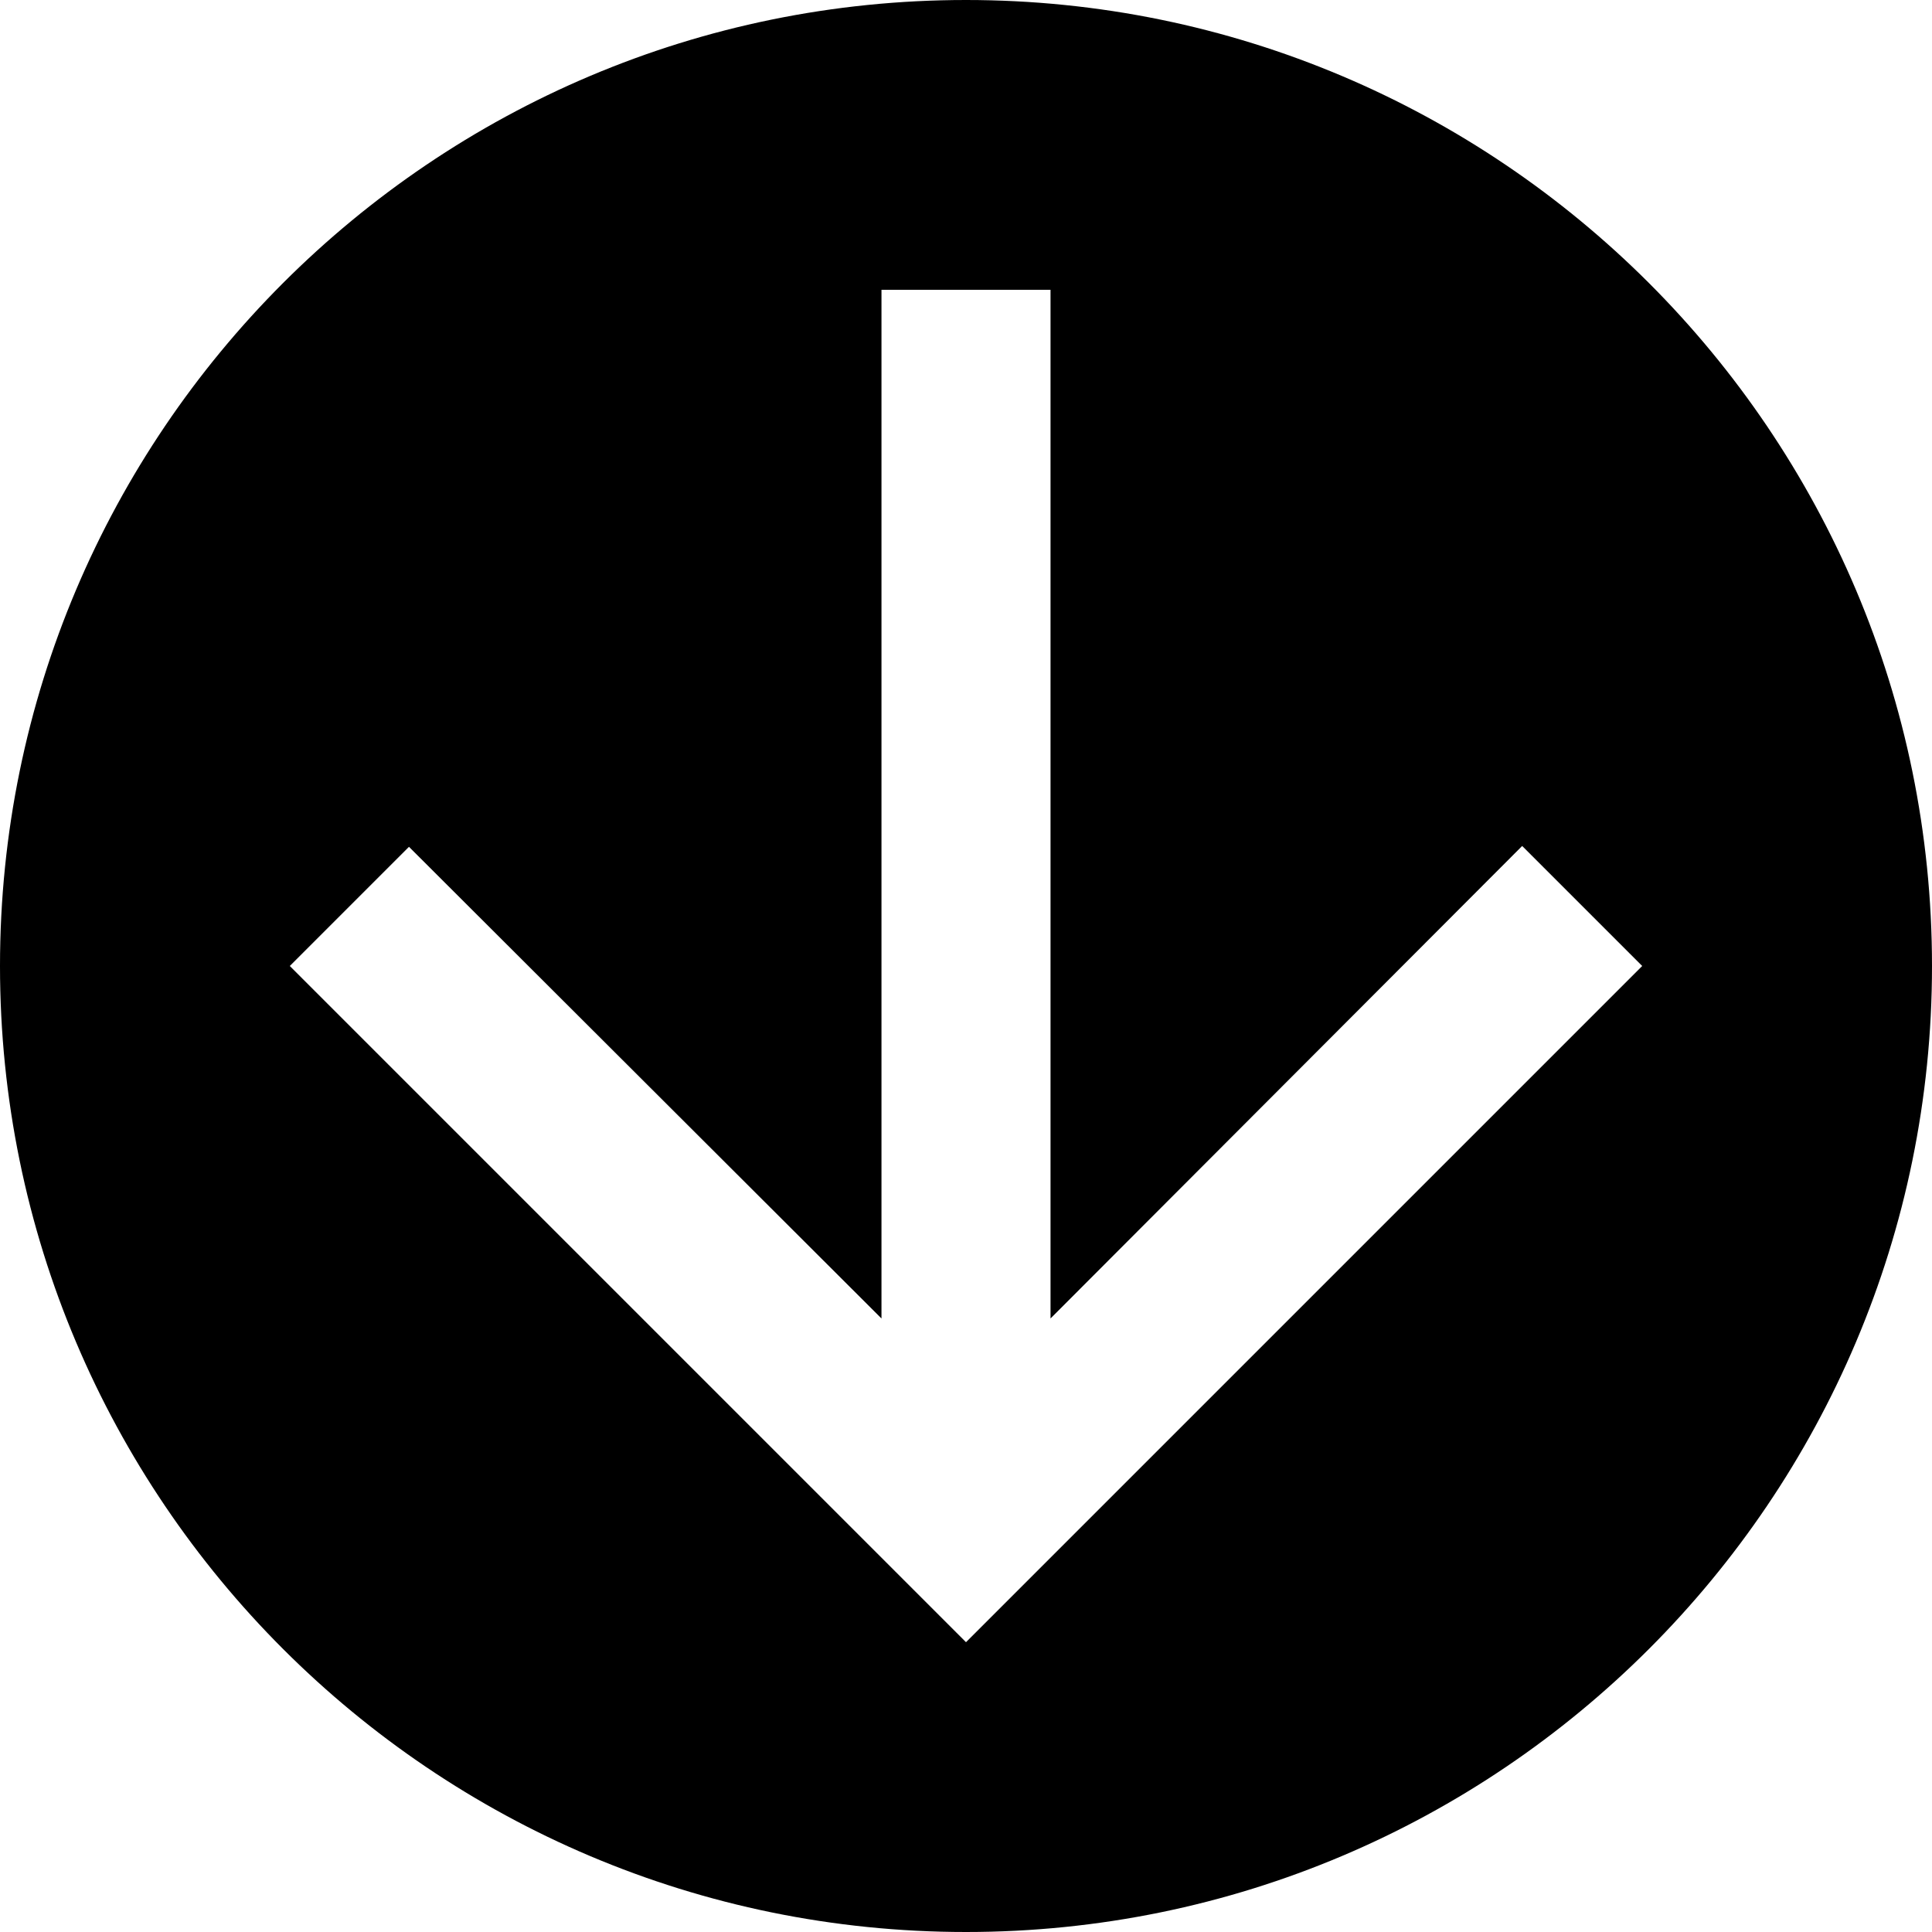
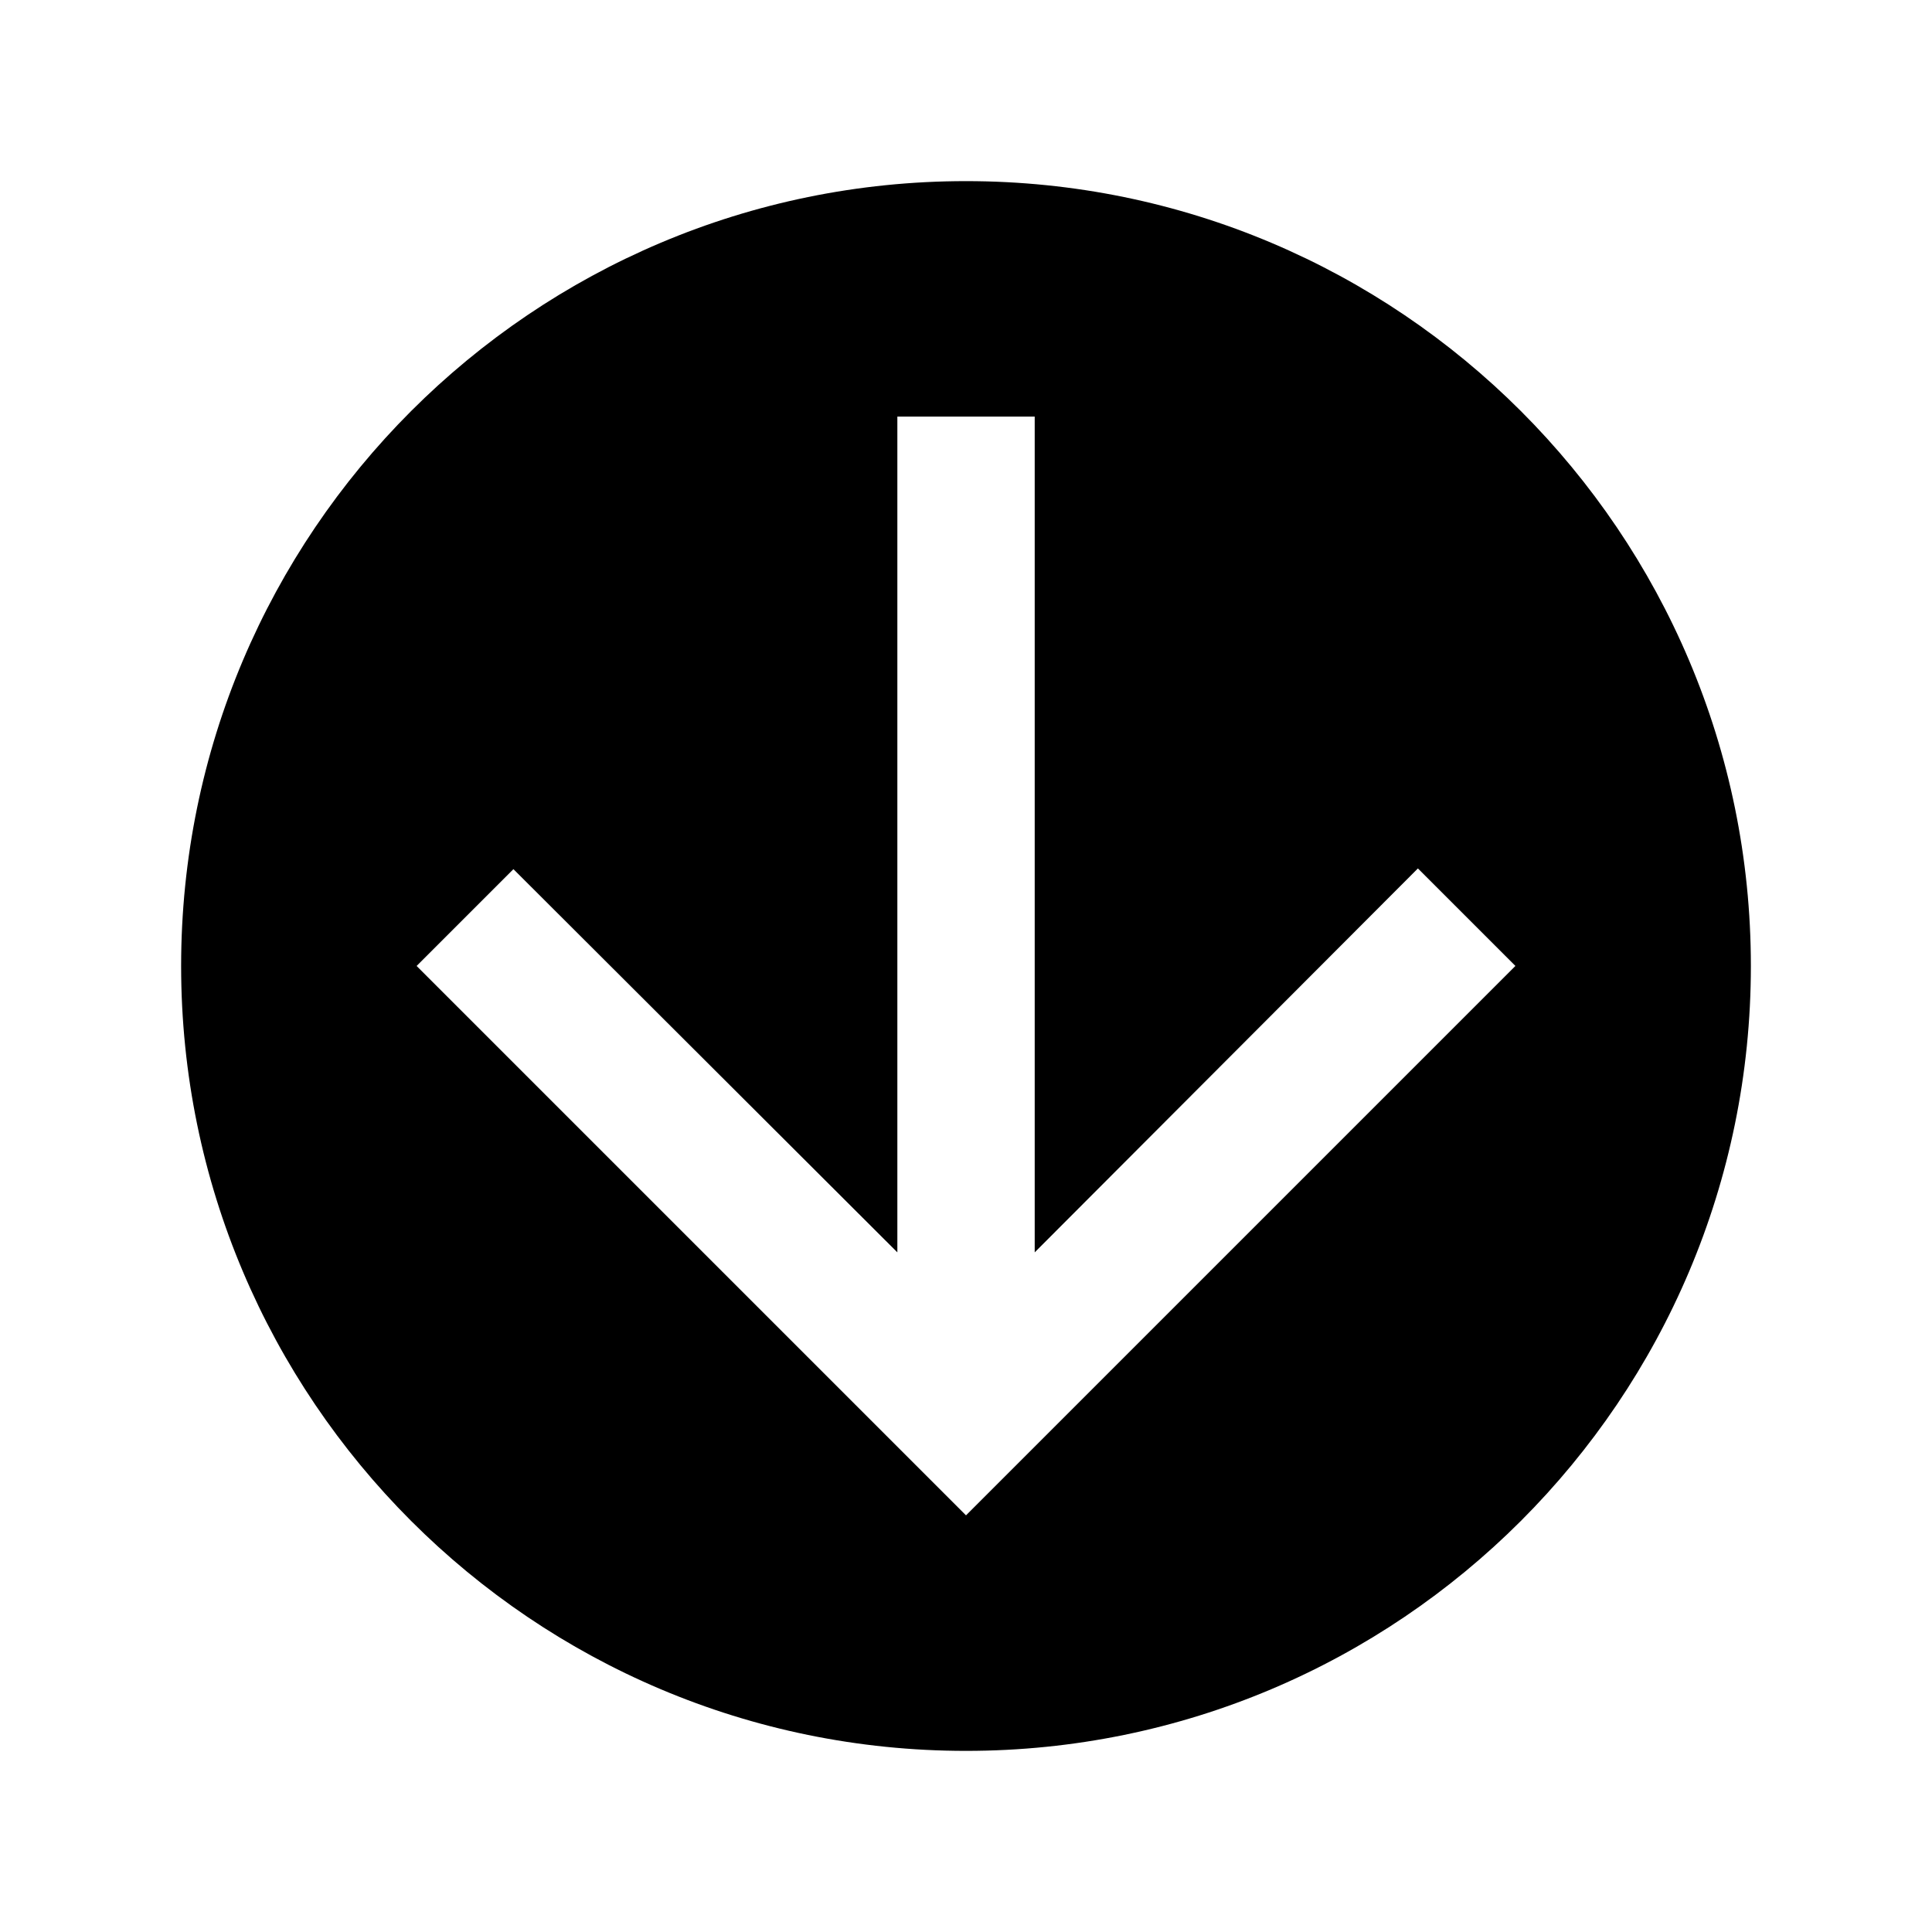
<svg xmlns="http://www.w3.org/2000/svg" version="1.1" viewBox="0 0 32 32">
-   <path d="M16 32c8.832 0 16-7.168 16-16s-7.168-16-16-16c-8.832 0-16 7.168-16 16s7.168 16 16 16zM4.8 16l1.974-1.974 7.826 7.812v-17.038h2.8v17.038l7.812-7.826 1.988 1.988-11.2 11.2-11.2-11.2z" />
+   <path d="M16 29c7.176 0 13-5.824 13-13s-5.824-13-13-13c-7.176 0-13 5.824-13 13s5.824 13 13 13zM6.9 16l1.604-1.604 6.359 6.347v-13.843h2.275v13.843l6.347-6.359 1.615 1.615-9.1 9.1-9.1-9.1z" />
</svg>
